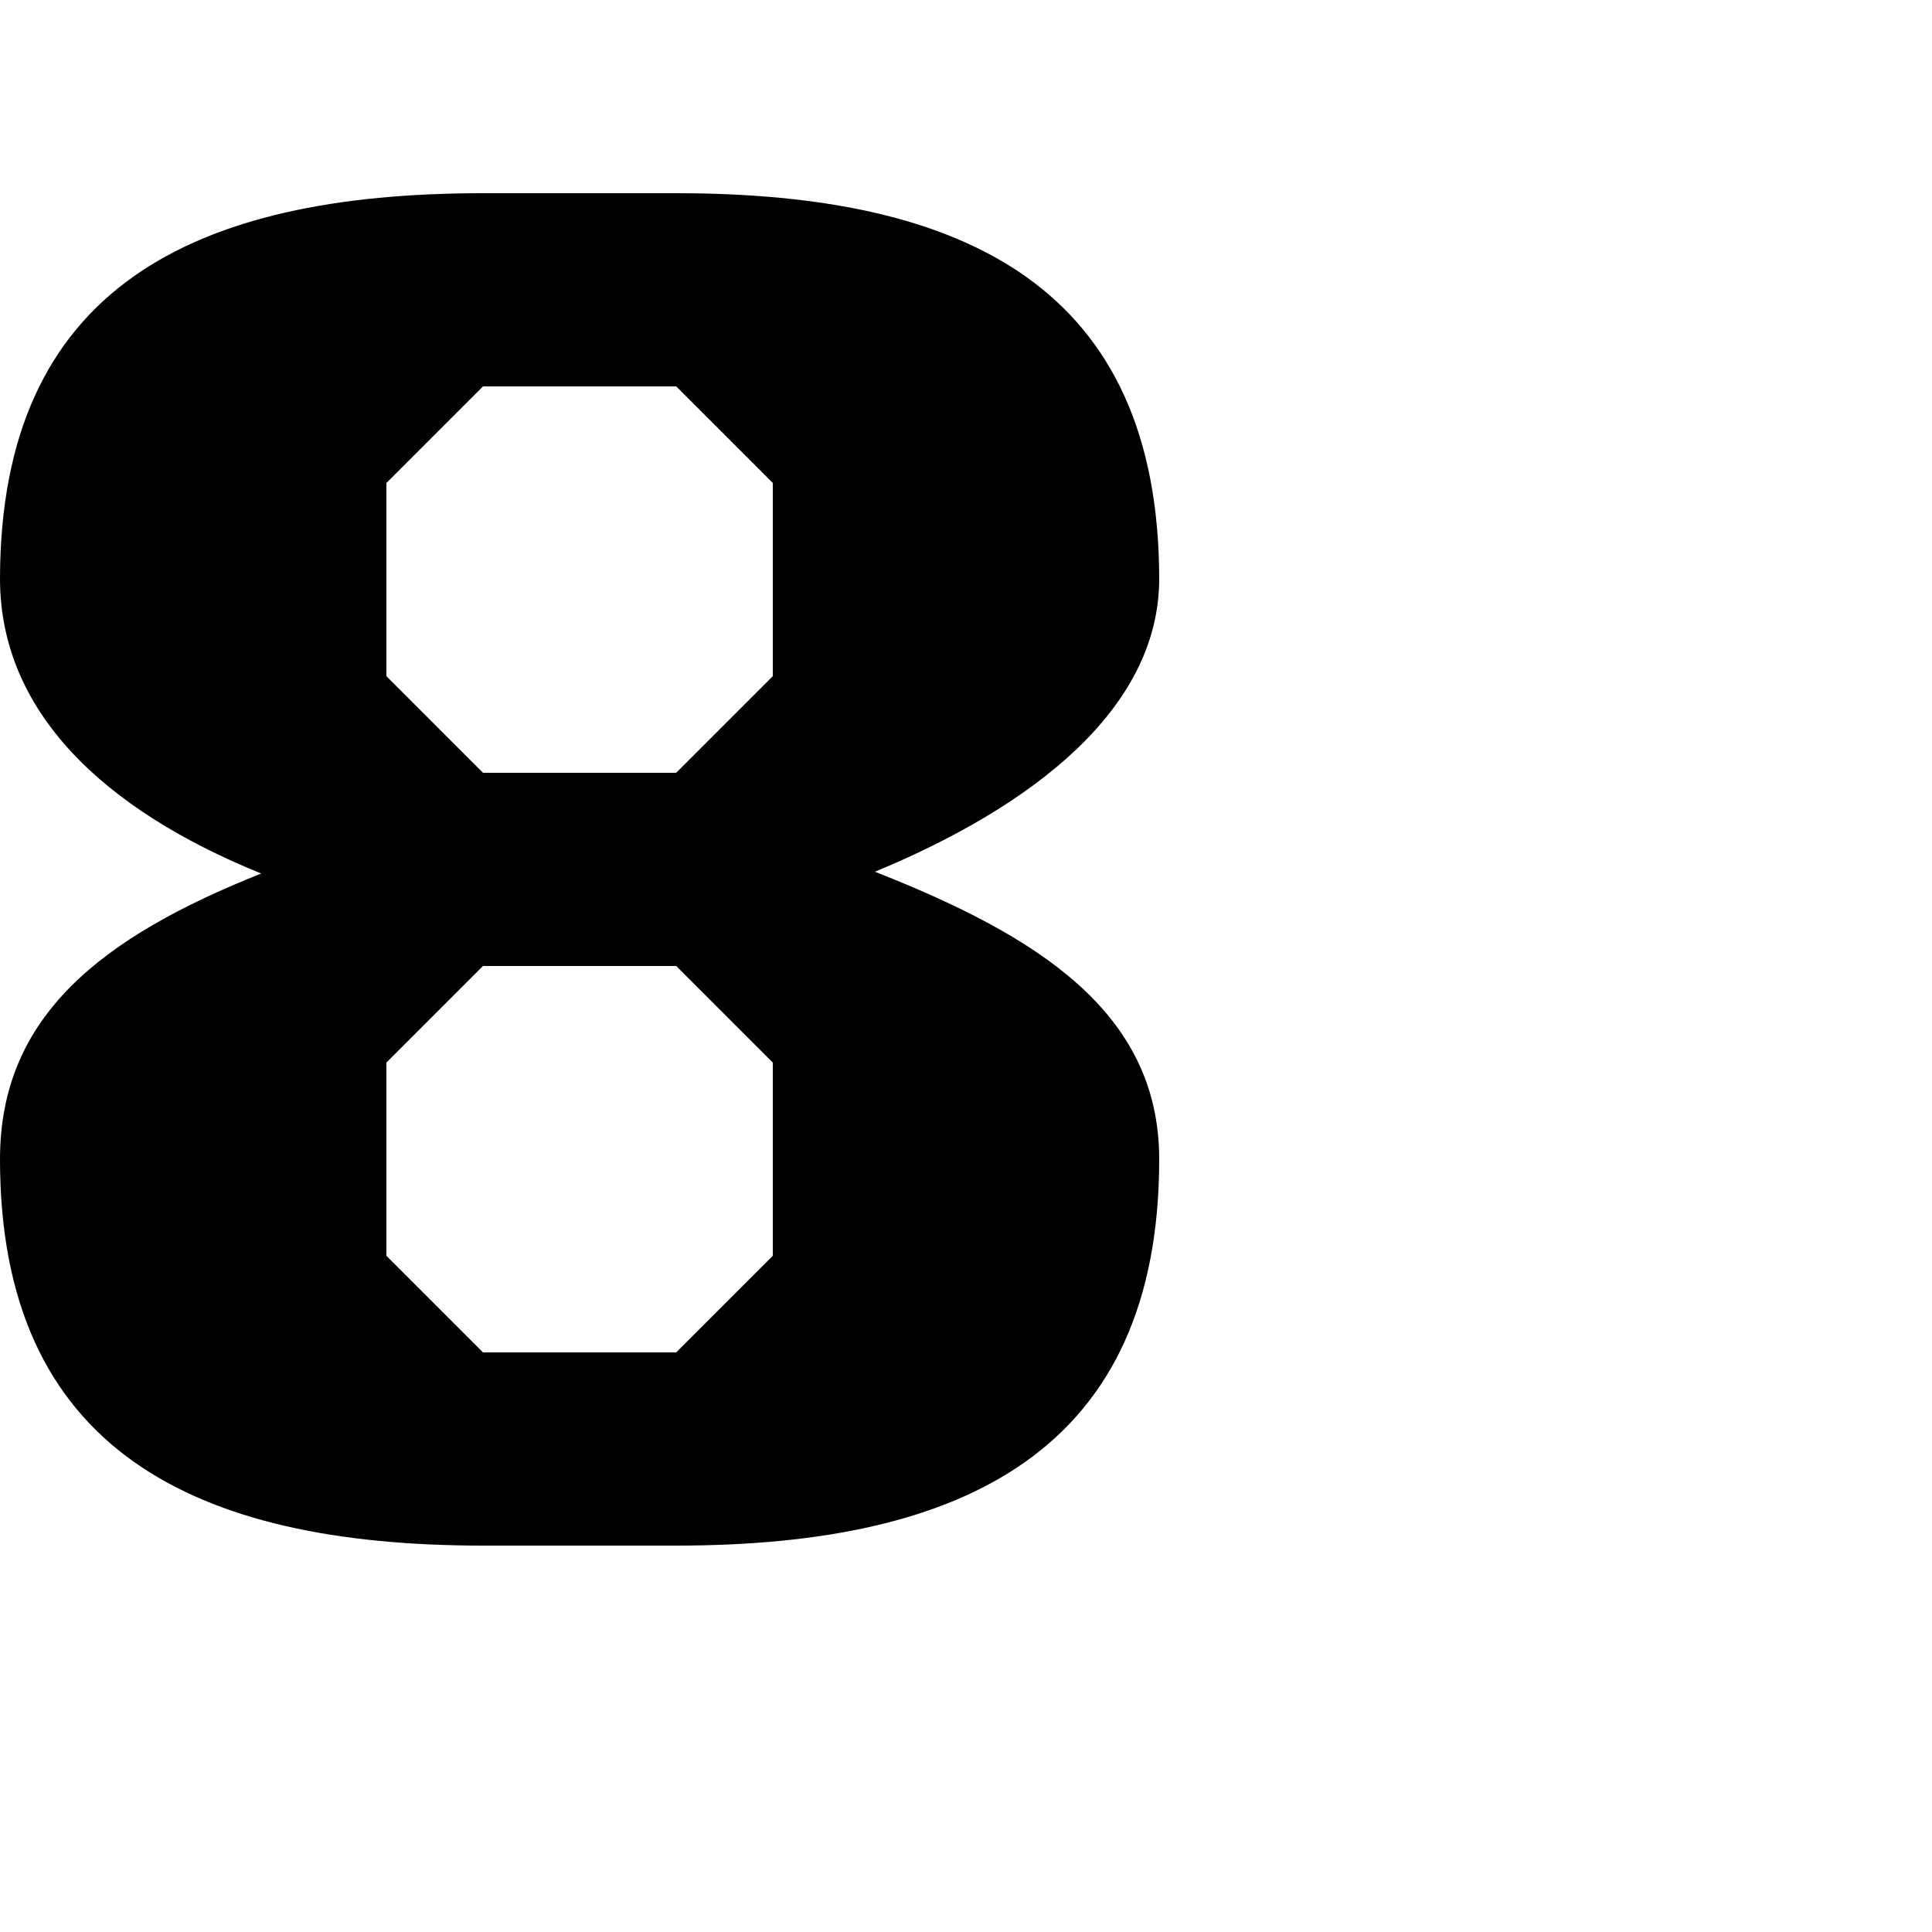
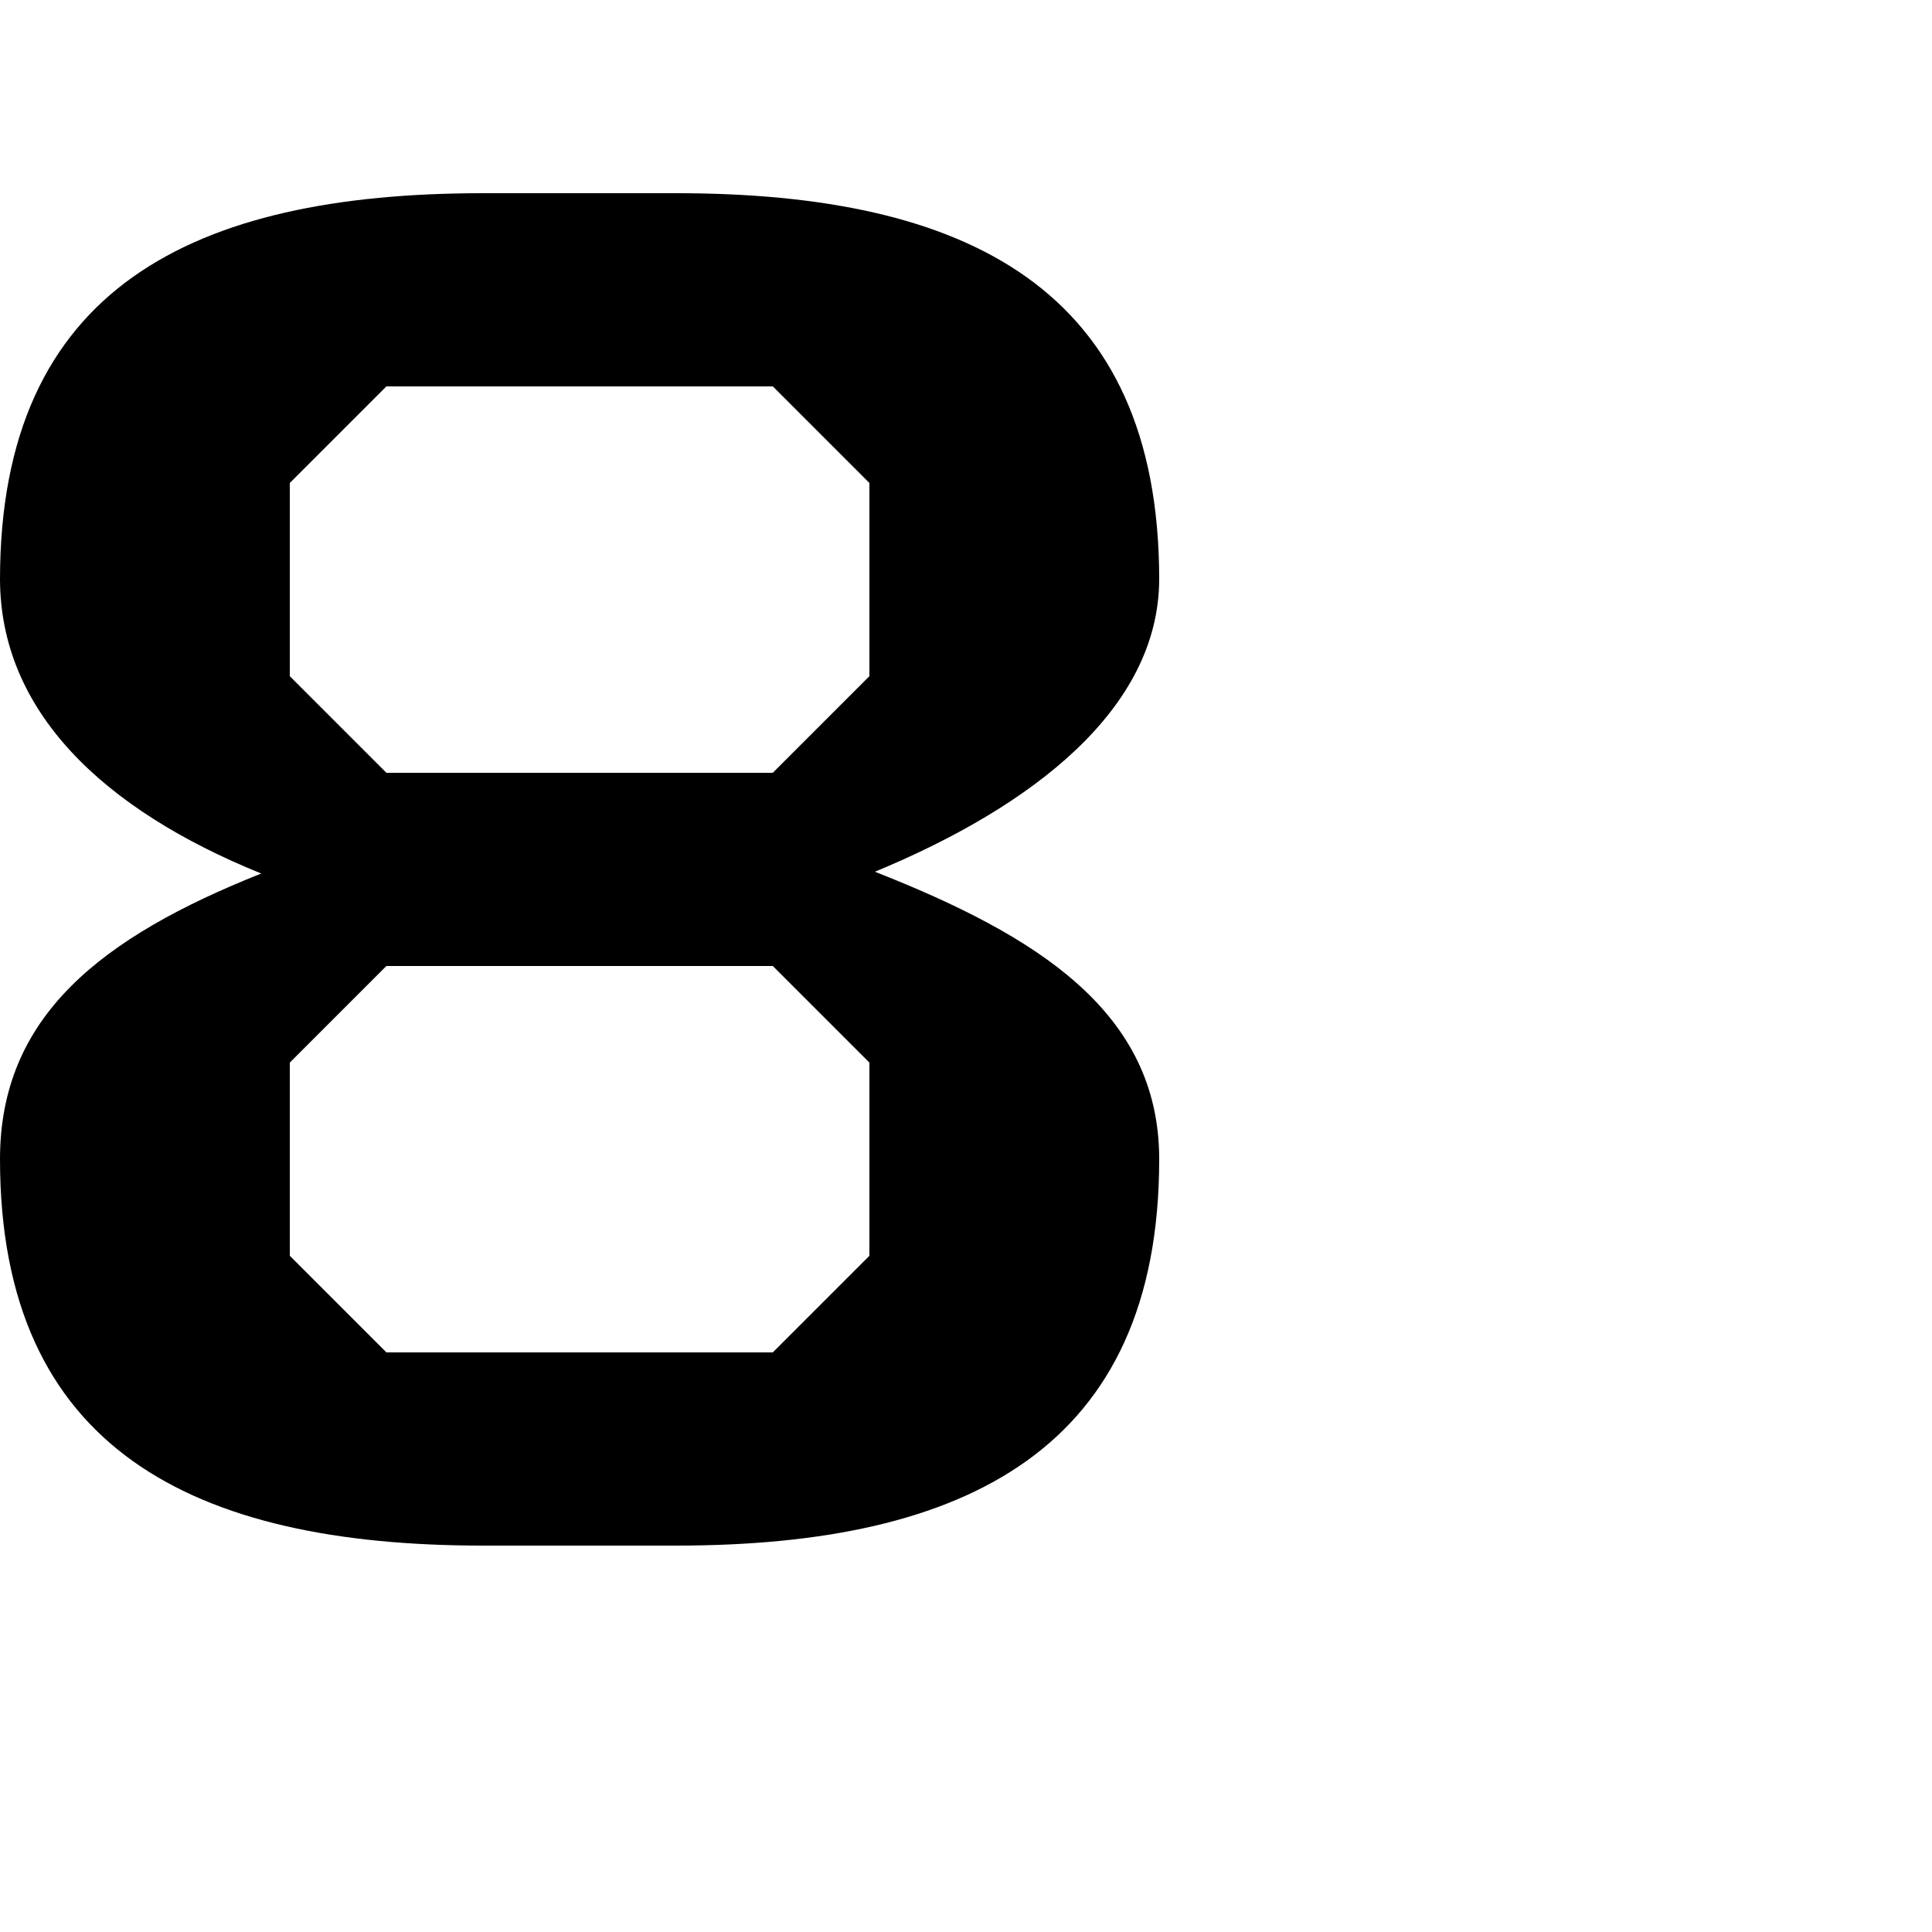
<svg xmlns="http://www.w3.org/2000/svg" height="1024" width="1024" version="1.1" id="svg4375" viewBox="0 0 1024 1024" xml:space="preserve">
  <defs id="defs4">
    <linearGradient id="linearGradient8000">
      <stop style="stop-color:#000000;stop-opacity:1;" offset="0" id="stop7998" />
    </linearGradient>
    <clipPath clipPathUnits="userSpaceOnUse" id="clipPath6029">
      <g id="use6031" />
    </clipPath>
  </defs>
  <g id="layer1" style="display:inline">
-     <path id="path470" style="display:inline;fill:#000000;stroke-width:1.083" d="M 409.6,256 358.4,204.8 H 256 L 204.8,256 v 102.4 l 51.2,51.2 h 102.4 l 51.2,-51.2 z m 204.8,51.2 C 614.082,375.936 547.137,427.507 463.726,462.035 549.265,495.729 614.4,536.102 614.4,614.4 614.4,768 512,819.2 358.4,819.2 H 256 C 102.4,819.2 0,768 0,614.4 0,538.6 53.754,496.704 138.445,462.983 53.788,428.678 0.291,376.595 0,307.2 0,152.6 102.4,102.4 256,102.4 h 102.4 c 153.6,0 256,50.2 256,204.8 z M 409.6,563.2 358.4,512 H 256 l -51.2,51.2 v 102.4 l 51.2,51.2 h 102.4 l 51.2,-51.2 z" />
+     <path id="path470" style="display:inline;fill:#000000;stroke-width:1.083" d="m 460.8,256 -51.2,-51.2 -204.8,0 -51.2,51.2 v 102.4 l 51.2,51.2 204.8,0 51.2,-51.2 z m 153.6,51.2 C 614.082,375.936 547.137,427.507 463.726,462.035 549.265,495.729 614.4,536.102 614.4,614.4 614.4,768 512,819.2 358.4,819.2 H 256 C 102.4,819.2 0,768 0,614.4 0,538.6 53.754,496.704 138.445,462.983 53.788,428.678 0.291,376.595 0,307.2 0,152.6 102.4,102.4 256,102.4 h 102.4 c 153.6,0 256,50.2 256,204.8 z m -153.6,256 -51.2,-51.2 -204.8,0 -51.2,51.2 v 102.4 l 51.2,51.2 204.8,0 51.2,-51.2 z" />
  </g>
</svg>
